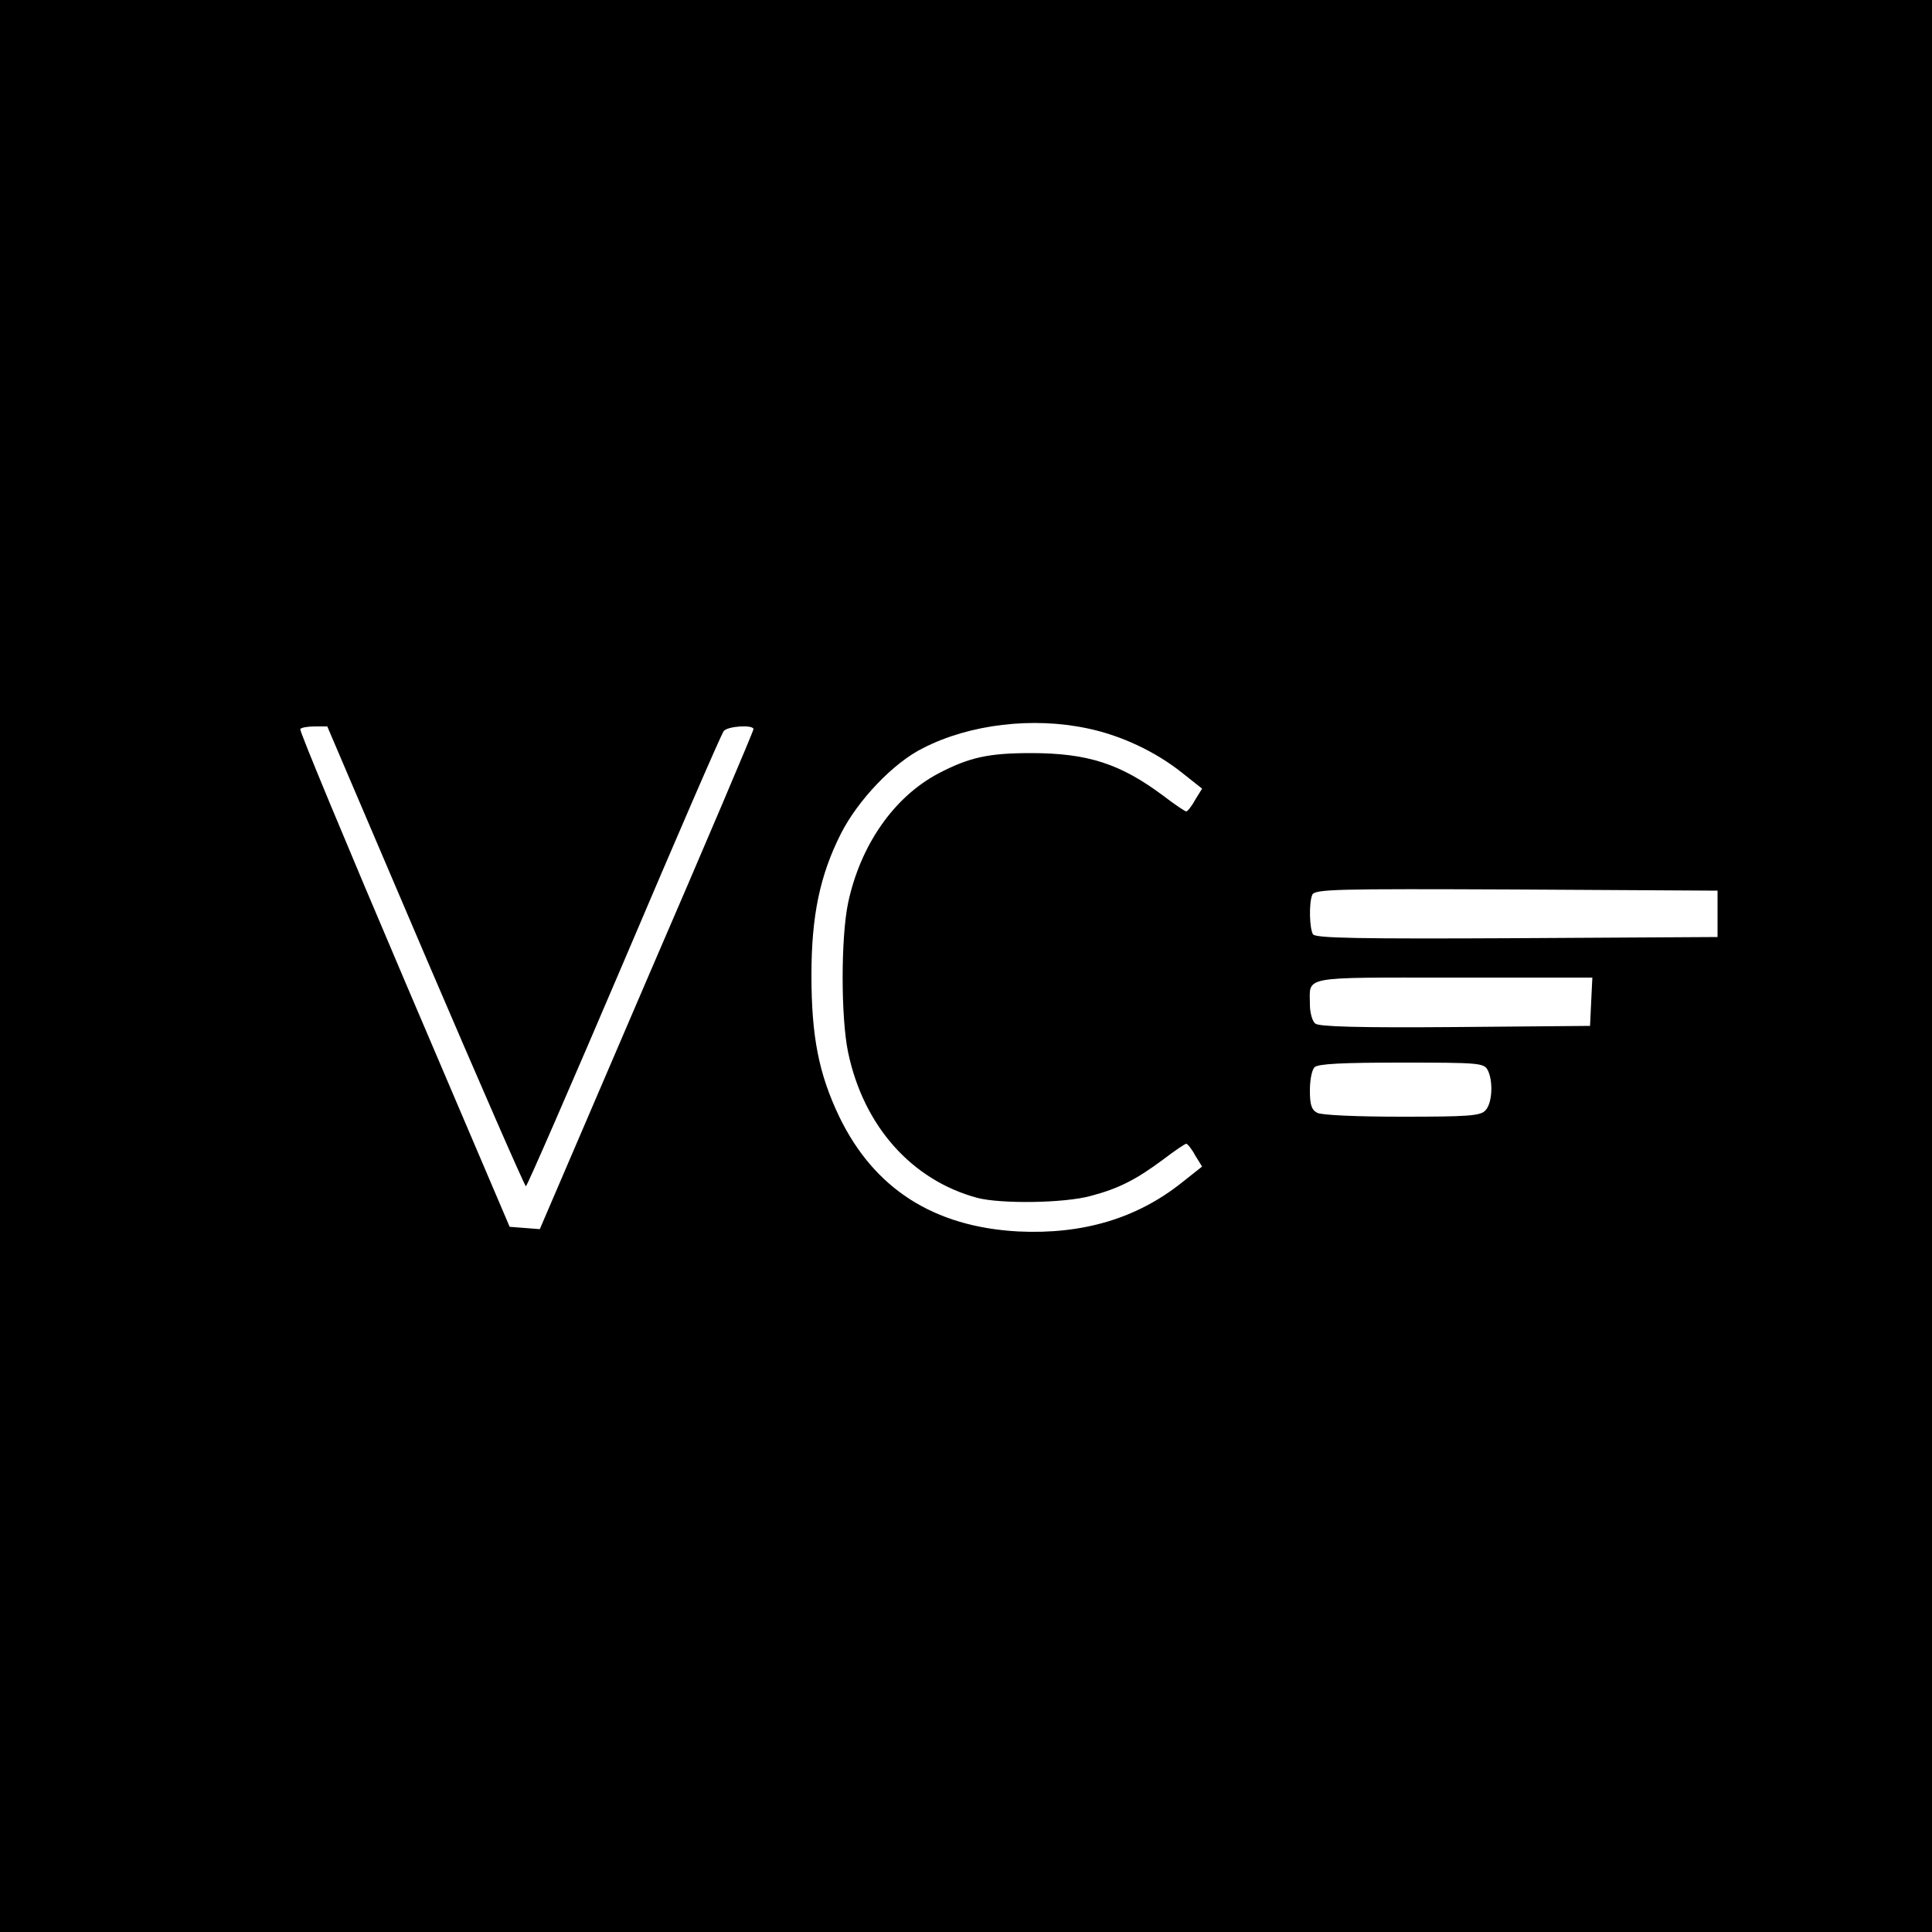
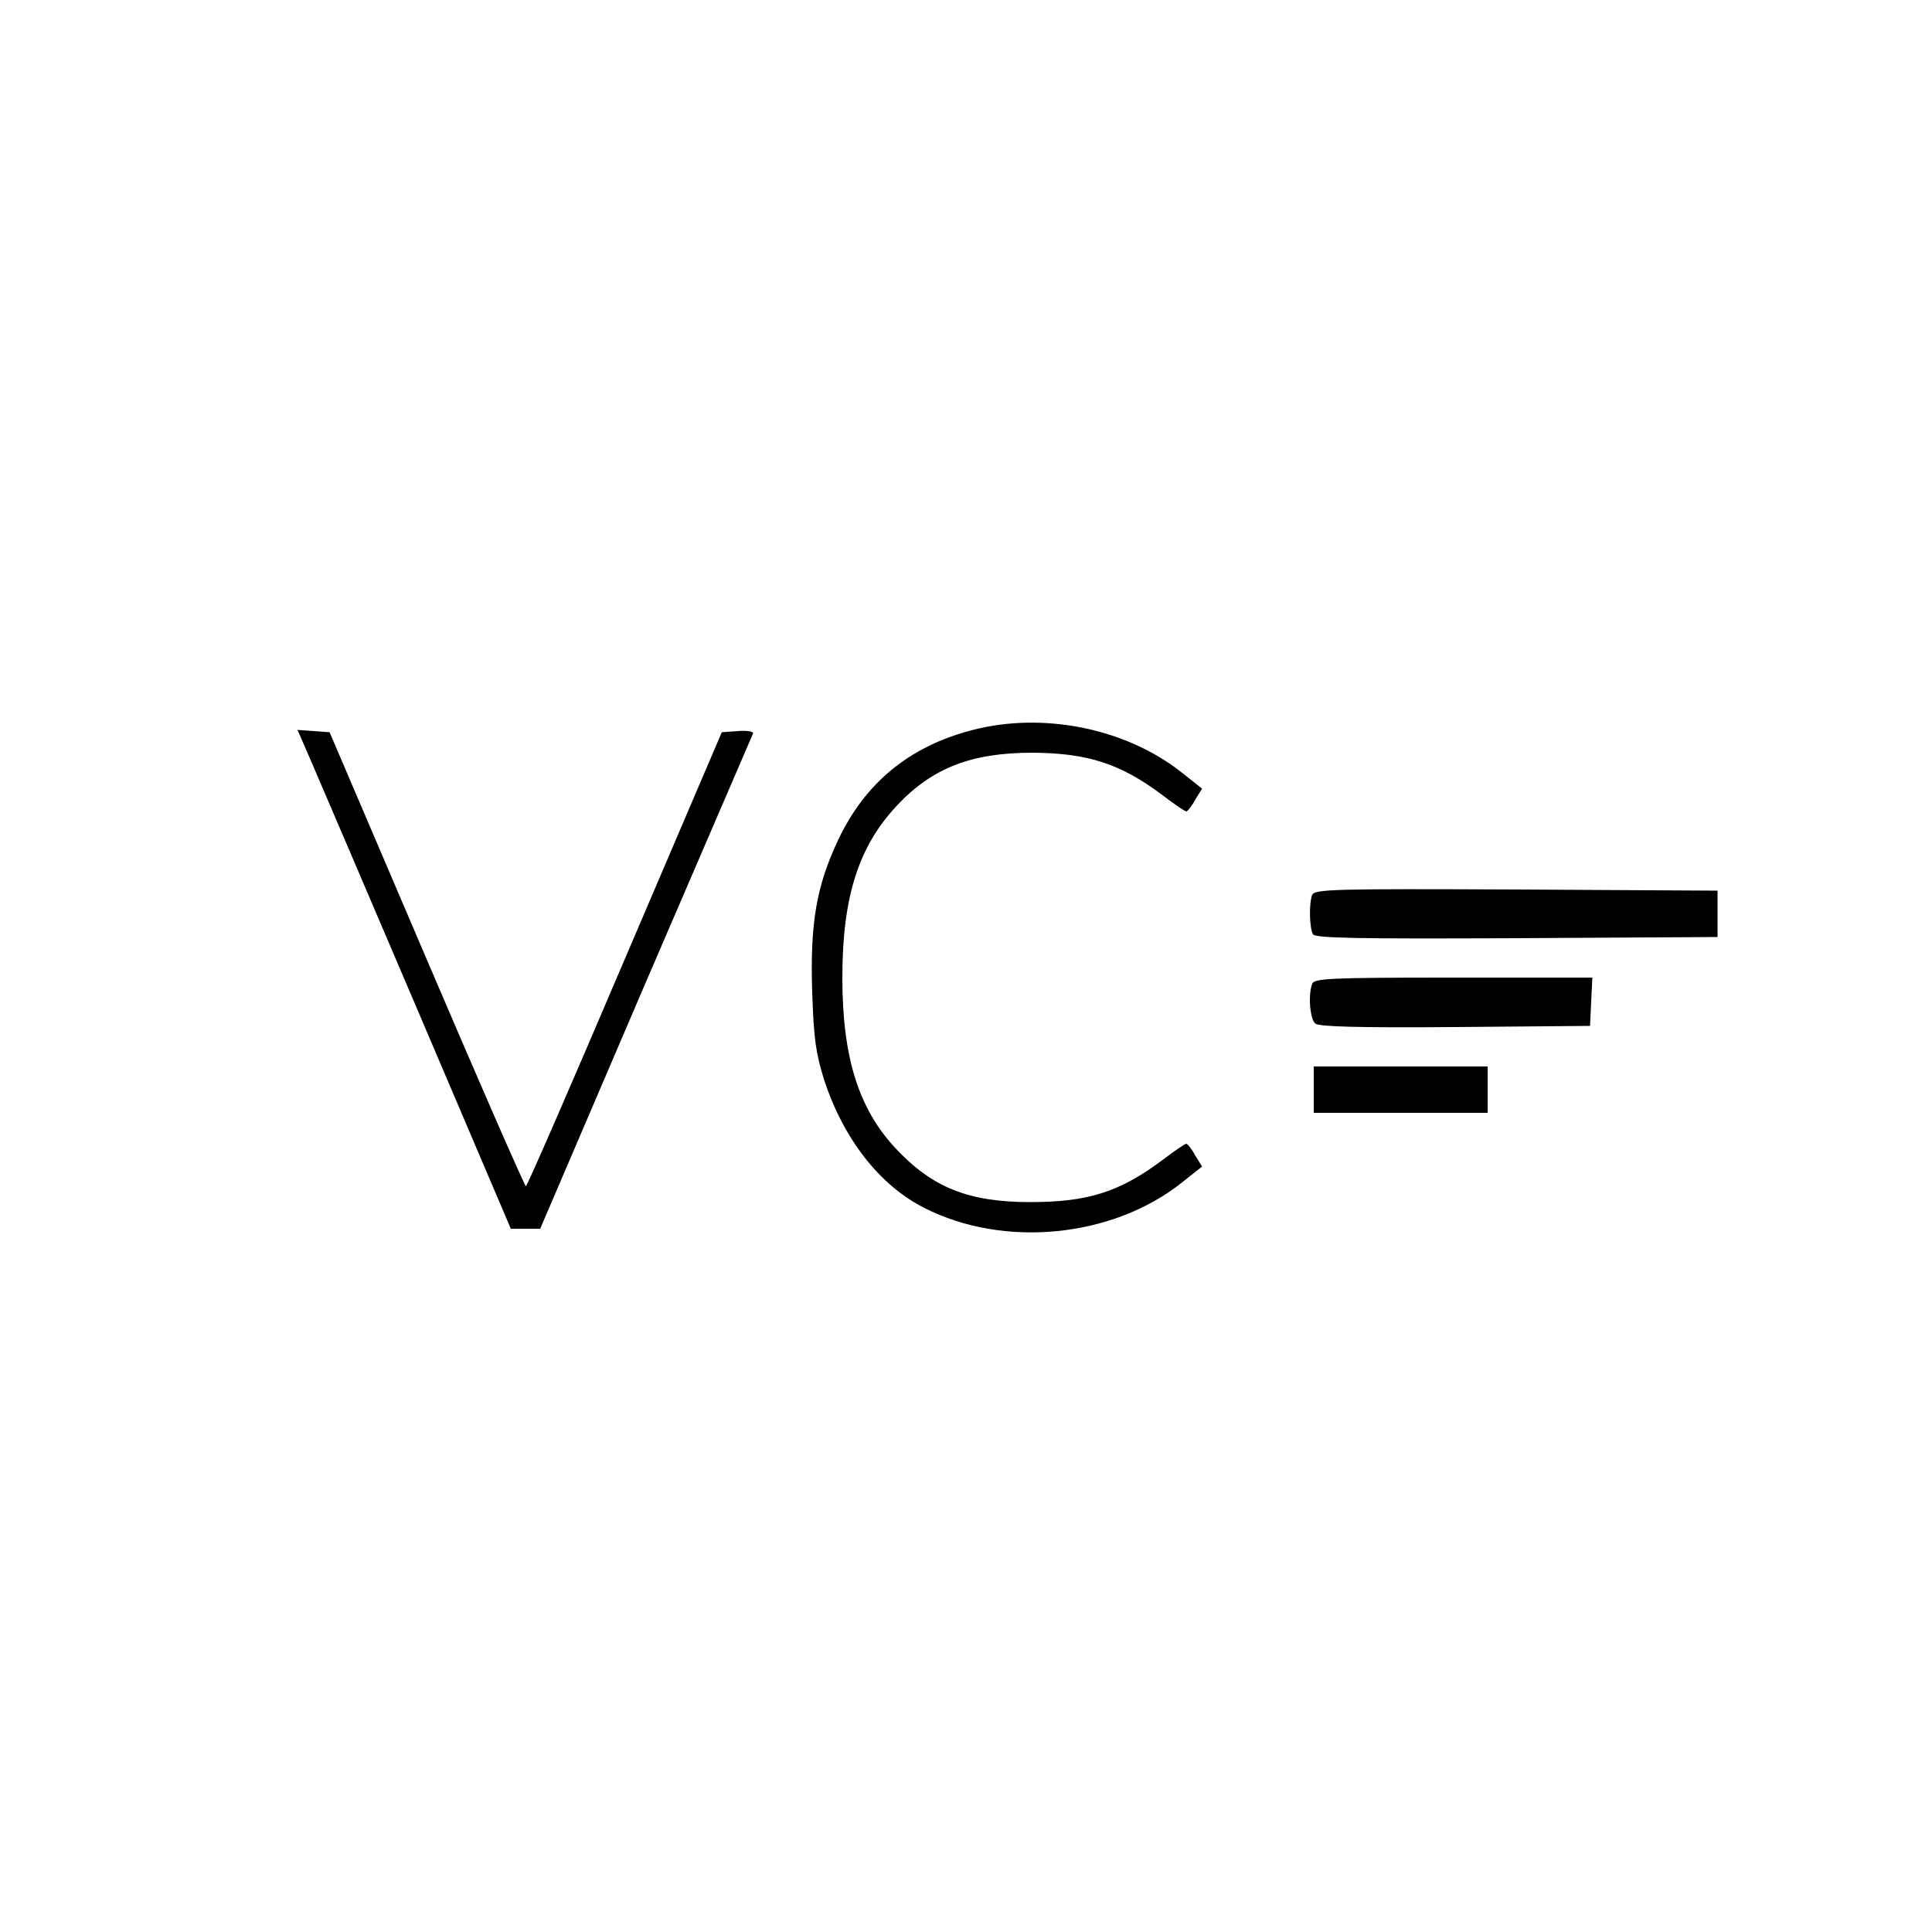
<svg xmlns="http://www.w3.org/2000/svg" version="1.0" width="500pt" height="500pt" viewBox="0 0 500 500" preserveAspectRatio="xMidYMid meet">
  <g transform="translate(0,500) scale(0.1,-0.1)" fill="#000000" stroke="none">
-     <path d="M0 2500 l0 -2500 2500 0 2500 0 0 2500 0 2500 -2500 0 -2500 0 0 -2500z m2814 615 c87 -18 176 -60 244 -114 l53 -42 -18 -29 c-9 -17 -20 -30 -23 -30 -3 0 -30 18 -60 41 -110 82 -194 110 -342 110 -110 0 -160 -11 -240 -53 -115 -61 -201 -185 -233 -334 -19 -90 -19 -298 0 -388 40 -190 164 -330 334 -376 61 -16 225 -14 294 5 72 19 117 42 187 94 30 23 57 41 60 41 3 0 14 -13 23 -30 l18 -29 -53 -42 c-117 -93 -257 -134 -423 -126 -219 12 -373 111 -463 297 -53 111 -72 207 -72 367 0 153 22 258 76 365 44 87 136 184 213 222 121 62 284 81 425 51z m-1713 -590 c140 -327 257 -595 260 -595 3 0 117 262 254 583 136 320 252 588 258 595 10 13 77 17 77 5 0 -5 -124 -297 -277 -651 l-276 -643 -39 3 -39 3 -273 640 c-150 352 -271 643 -269 648 2 4 19 7 37 7 l33 0 254 -595z m3344 110 l0 -60 -519 -3 c-409 -2 -521 0 -528 10 -9 15 -11 80 -2 102 6 15 59 16 528 14 l521 -3 0 -60z m-327 -227 l-3 -63 -349 -3 c-249 -2 -353 1 -362 9 -8 6 -14 29 -14 49 0 75 -28 70 372 70 l359 0 -3 -62z m-268 -177 c15 -29 12 -87 -6 -105 -13 -14 -47 -16 -215 -16 -119 0 -208 4 -220 10 -15 8 -19 21 -19 58 0 27 5 53 12 60 9 9 73 12 225 12 200 0 213 -1 223 -19z" />
+     <path d="M2514 3110 c-160 -42 -274 -135 -344 -282 -57 -120 -74 -217 -68 -397 4 -122 10 -159 31 -226 50 -153 144 -273 259 -331 206 -105 487 -77 666 65 l53 42 -18 29 c-9 17 -20 30 -23 30 -3 0 -30 -18 -60 -41 -112 -84 -194 -110 -344 -110 -160 0 -254 38 -349 140 -95 102 -137 235 -137 441 0 209 42 340 142 446 91 97 193 136 350 136 143 -1 228 -28 338 -111 30 -23 57 -41 60 -41 3 0 14 13 23 30 l18 29 -53 42 c-144 114 -359 158 -544 109z" />
+     <path d="M806 3028 c20 -46 144 -336 276 -645 l240 -563 38 0 38 0 273 637 c151 350 276 640 278 645 1 5 -16 8 -39 6 l-42 -3 -251 -587 c-138 -324 -253 -588 -256 -588 -3 0 -119 265 -257 588 l-251 587 -41 3 -42 3 36 -83z" />
+     <path d="M3396 2684 c-9 -22 -7 -87 2 -102 7 -10 119 -12 528 -10 l519 3 0 60 0 60 -521 3 c-469 2 -522 1 -528 -14z" />
+     <path d="M3396 2454 c-11 -28 -6 -91 8 -103 9 -8 113 -11 362 -9 l349 3 3 63 3 62 -359 0 c-319 0 -361 -2 -366 -16z" />
+     <path d="M3400 2180 l0 -60 225 0 225 0 0 60 0 60 -225 0 -225 0 0 -60z" />
  </g>
</svg>
